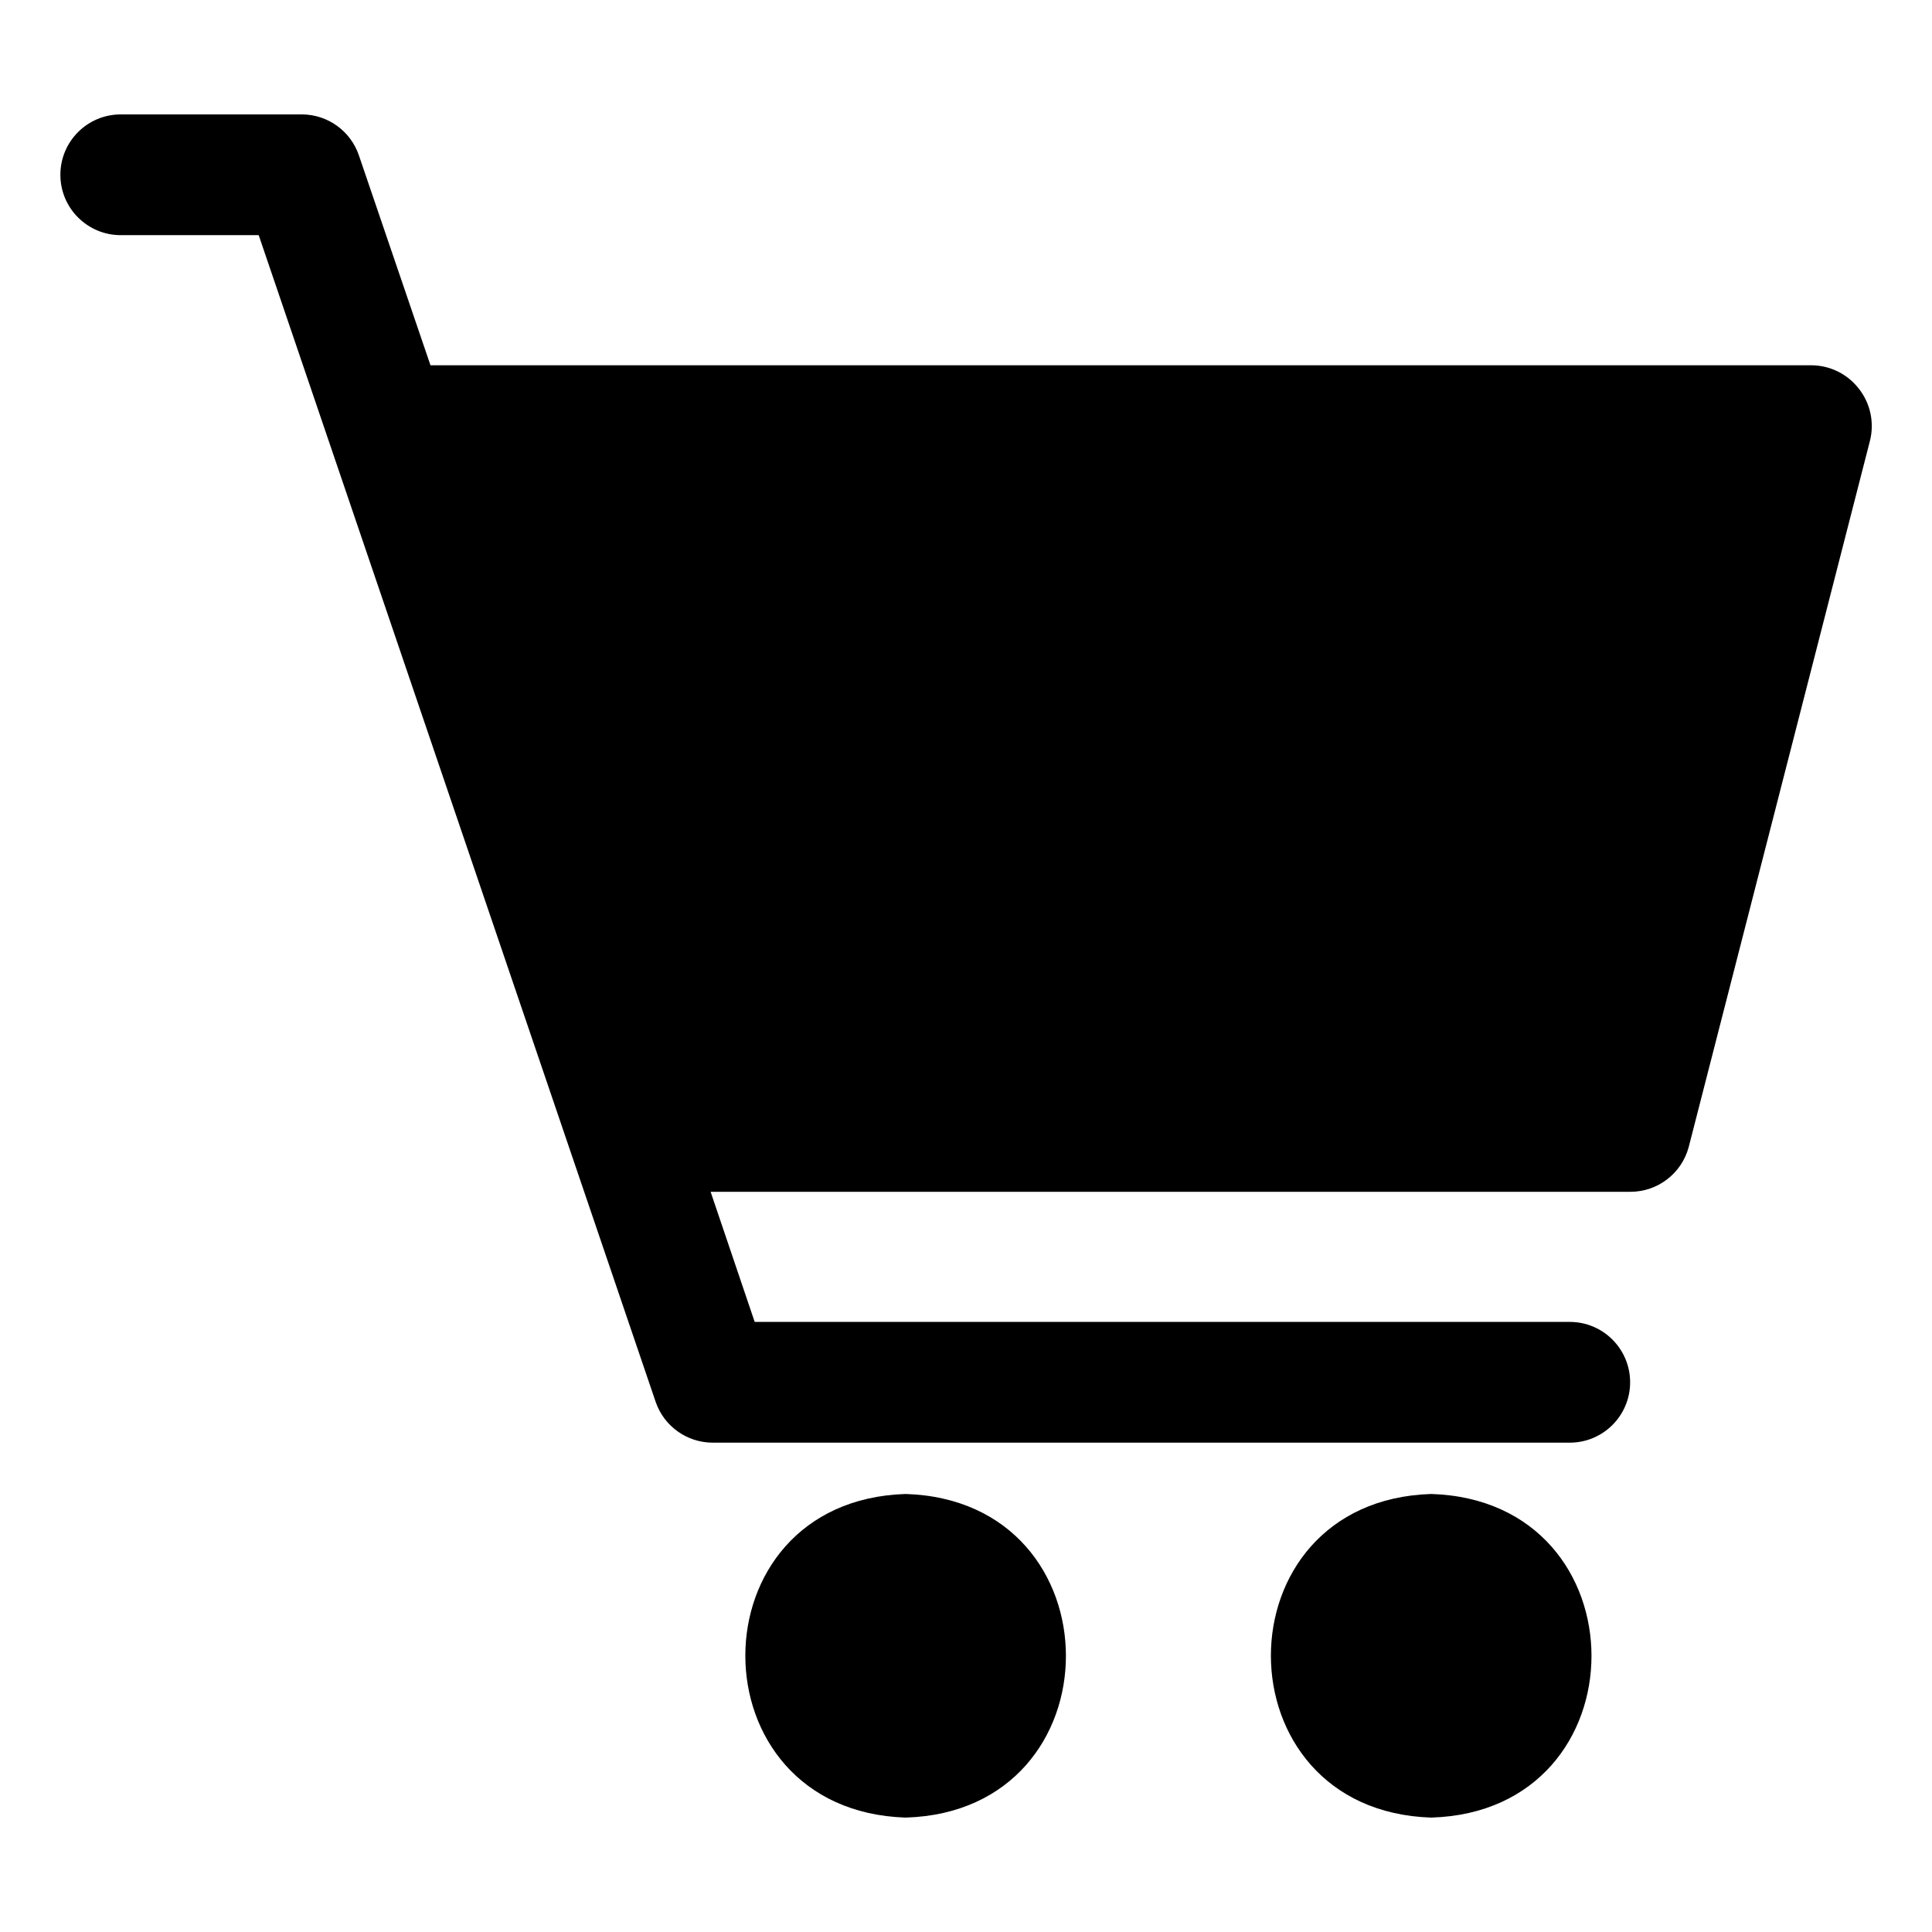
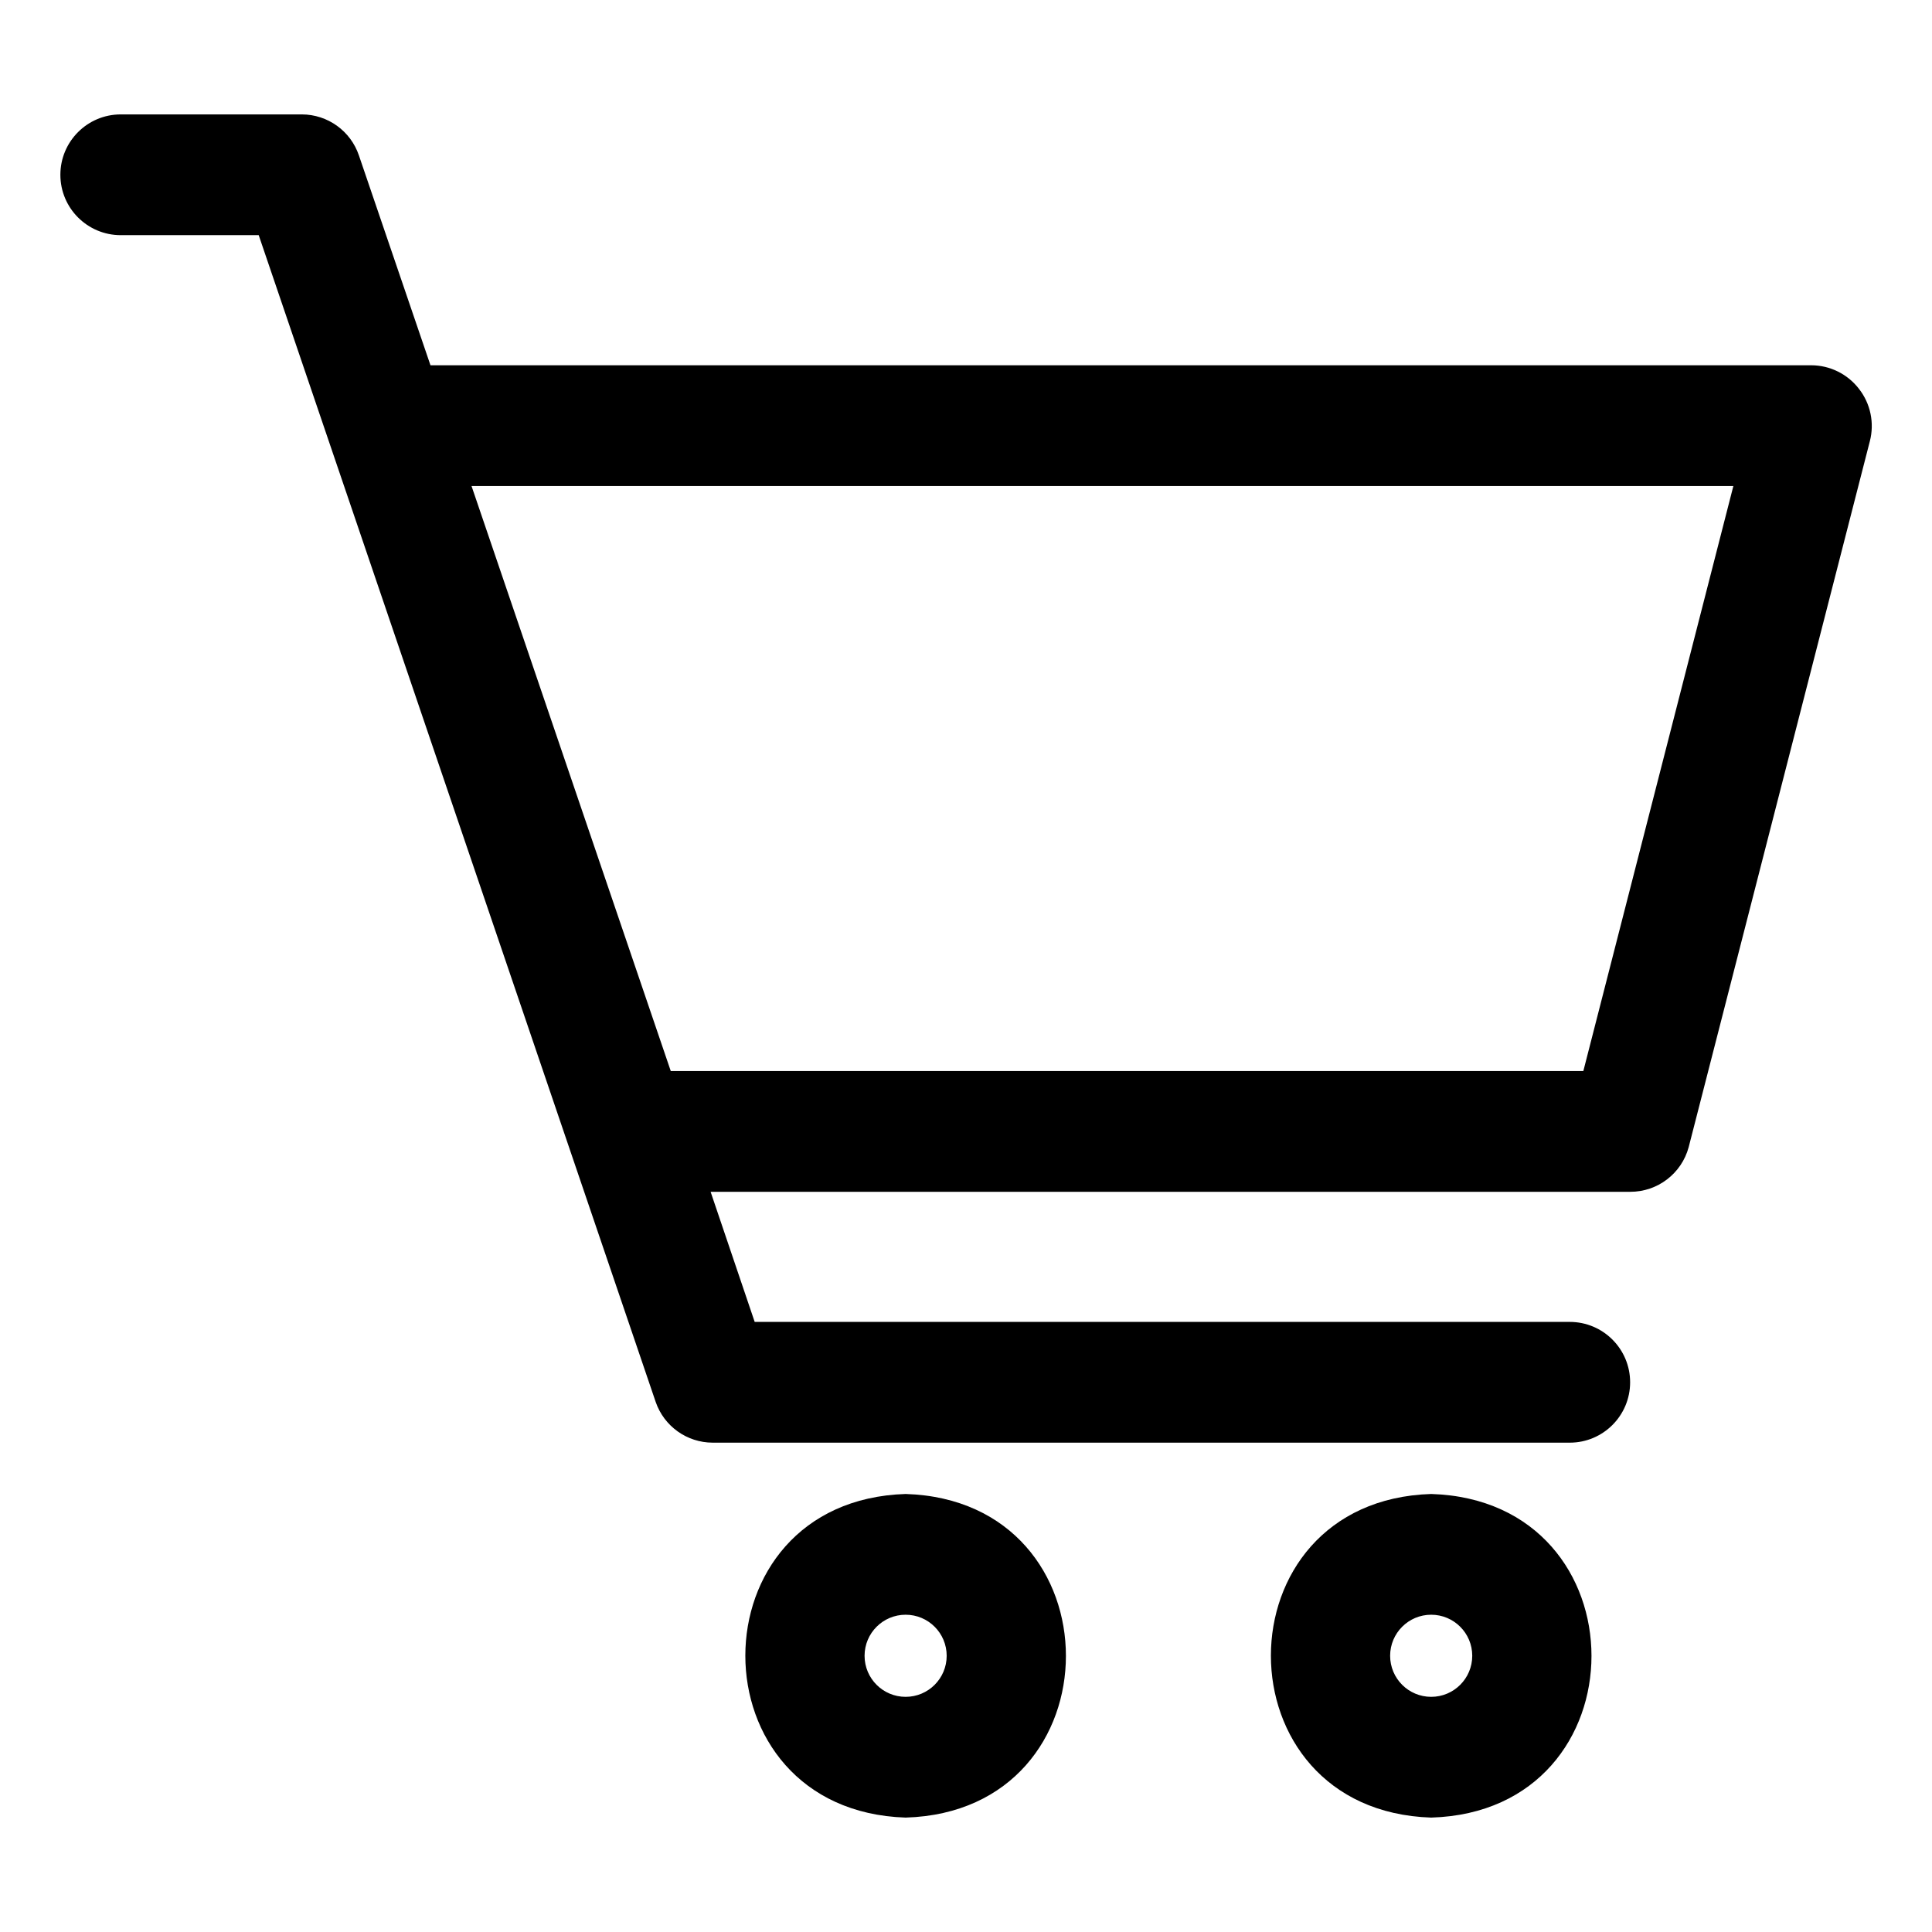
- <svg xmlns="http://www.w3.org/2000/svg" width="64" height="64" fill="none">
-   <path d="M61.58 12.88A2 2 0 0 0 60 12.1H14.26l-2.37-6.95A2 2 0 0 0 10 3.79H4a2 2 0 1 0 0 4h4.57l13.15 38.65a2 2 0 0 0 1.89 1.35H52a2 2 0 0 0 0-4H25l-1.46-4.31H54A2 2 0 0 0 55.94 38l6-23.38a2 2 0 0 0-.36-1.74ZM30 49.49c-7.08.22-7.08 10.49 0 10.72 7.08-.21 7.08-10.5 0-10.72ZM47.41 49.49c-7.08.22-7.08 10.49 0 10.72 7.08-.21 7.08-10.5 0-10.72Z" fill="#000" />
+ <svg xmlns="http://www.w3.org/2000/svg" viewBox="0 0 64 64">
+   <g data-name="Layer 24">
+     <path d="M61.58 12.88A2 2 0 0 0 60 12.1H14.26l-2.37-6.95A2 2 0 0 0 10 3.79H4a2 2 0 0 0 0 4h4.57l13.15 38.65a2 2 0 0 0 1.89 1.35H52a2 2 0 0 0 0-4H25l-1.46-4.31H54A2 2 0 0 0 55.94 38l6-23.38a2 2 0 0 0-.36-1.74Zm-9.13 22.6H22.22l-6.6-19.38h41.8ZM30 49.49c-7.08.22-7.08 10.49 0 10.72 7.08-.21 7.08-10.5 0-10.72Zm0 6.72a1.36 1.36 0 0 1 0-2.72 1.36 1.36 0 0 1 0 2.72ZM47.41 49.49c-7.08.22-7.08 10.49 0 10.72 7.08-.21 7.08-10.5 0-10.72Zm0 6.72a1.36 1.36 0 0 1 0-2.72 1.36 1.36 0 0 1 0 2.72Z" />
+   </g>
</svg>
